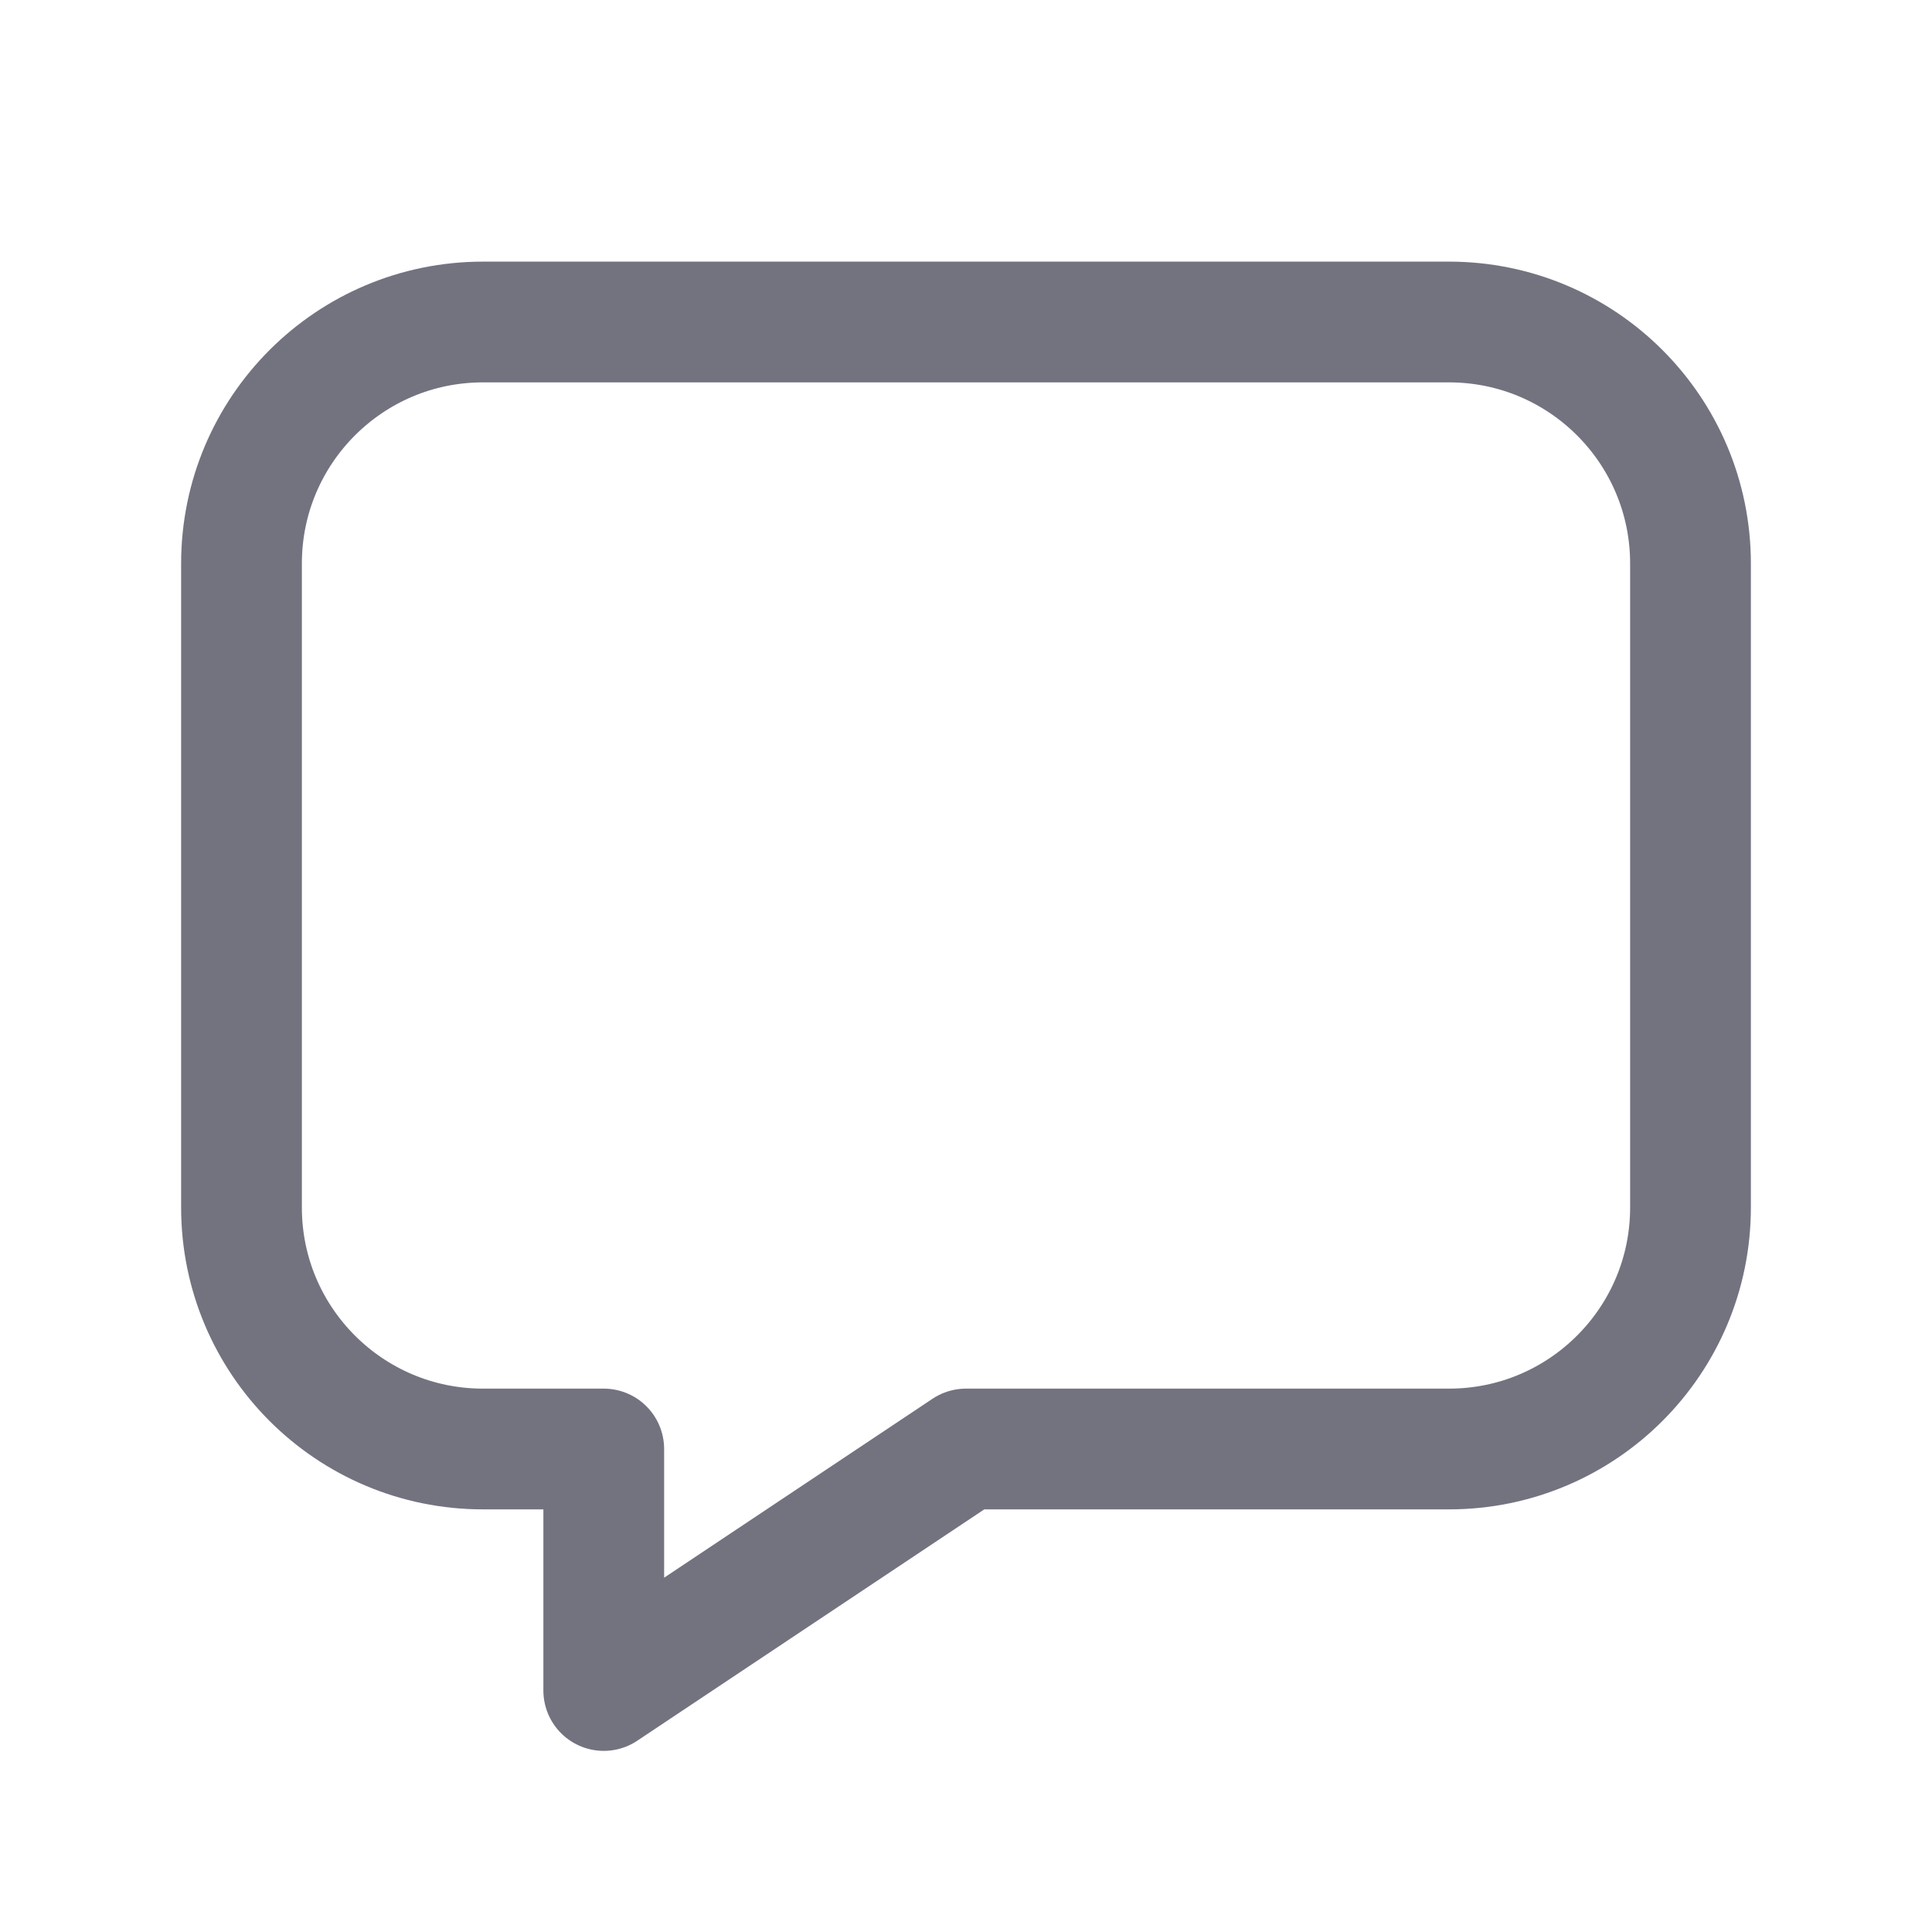
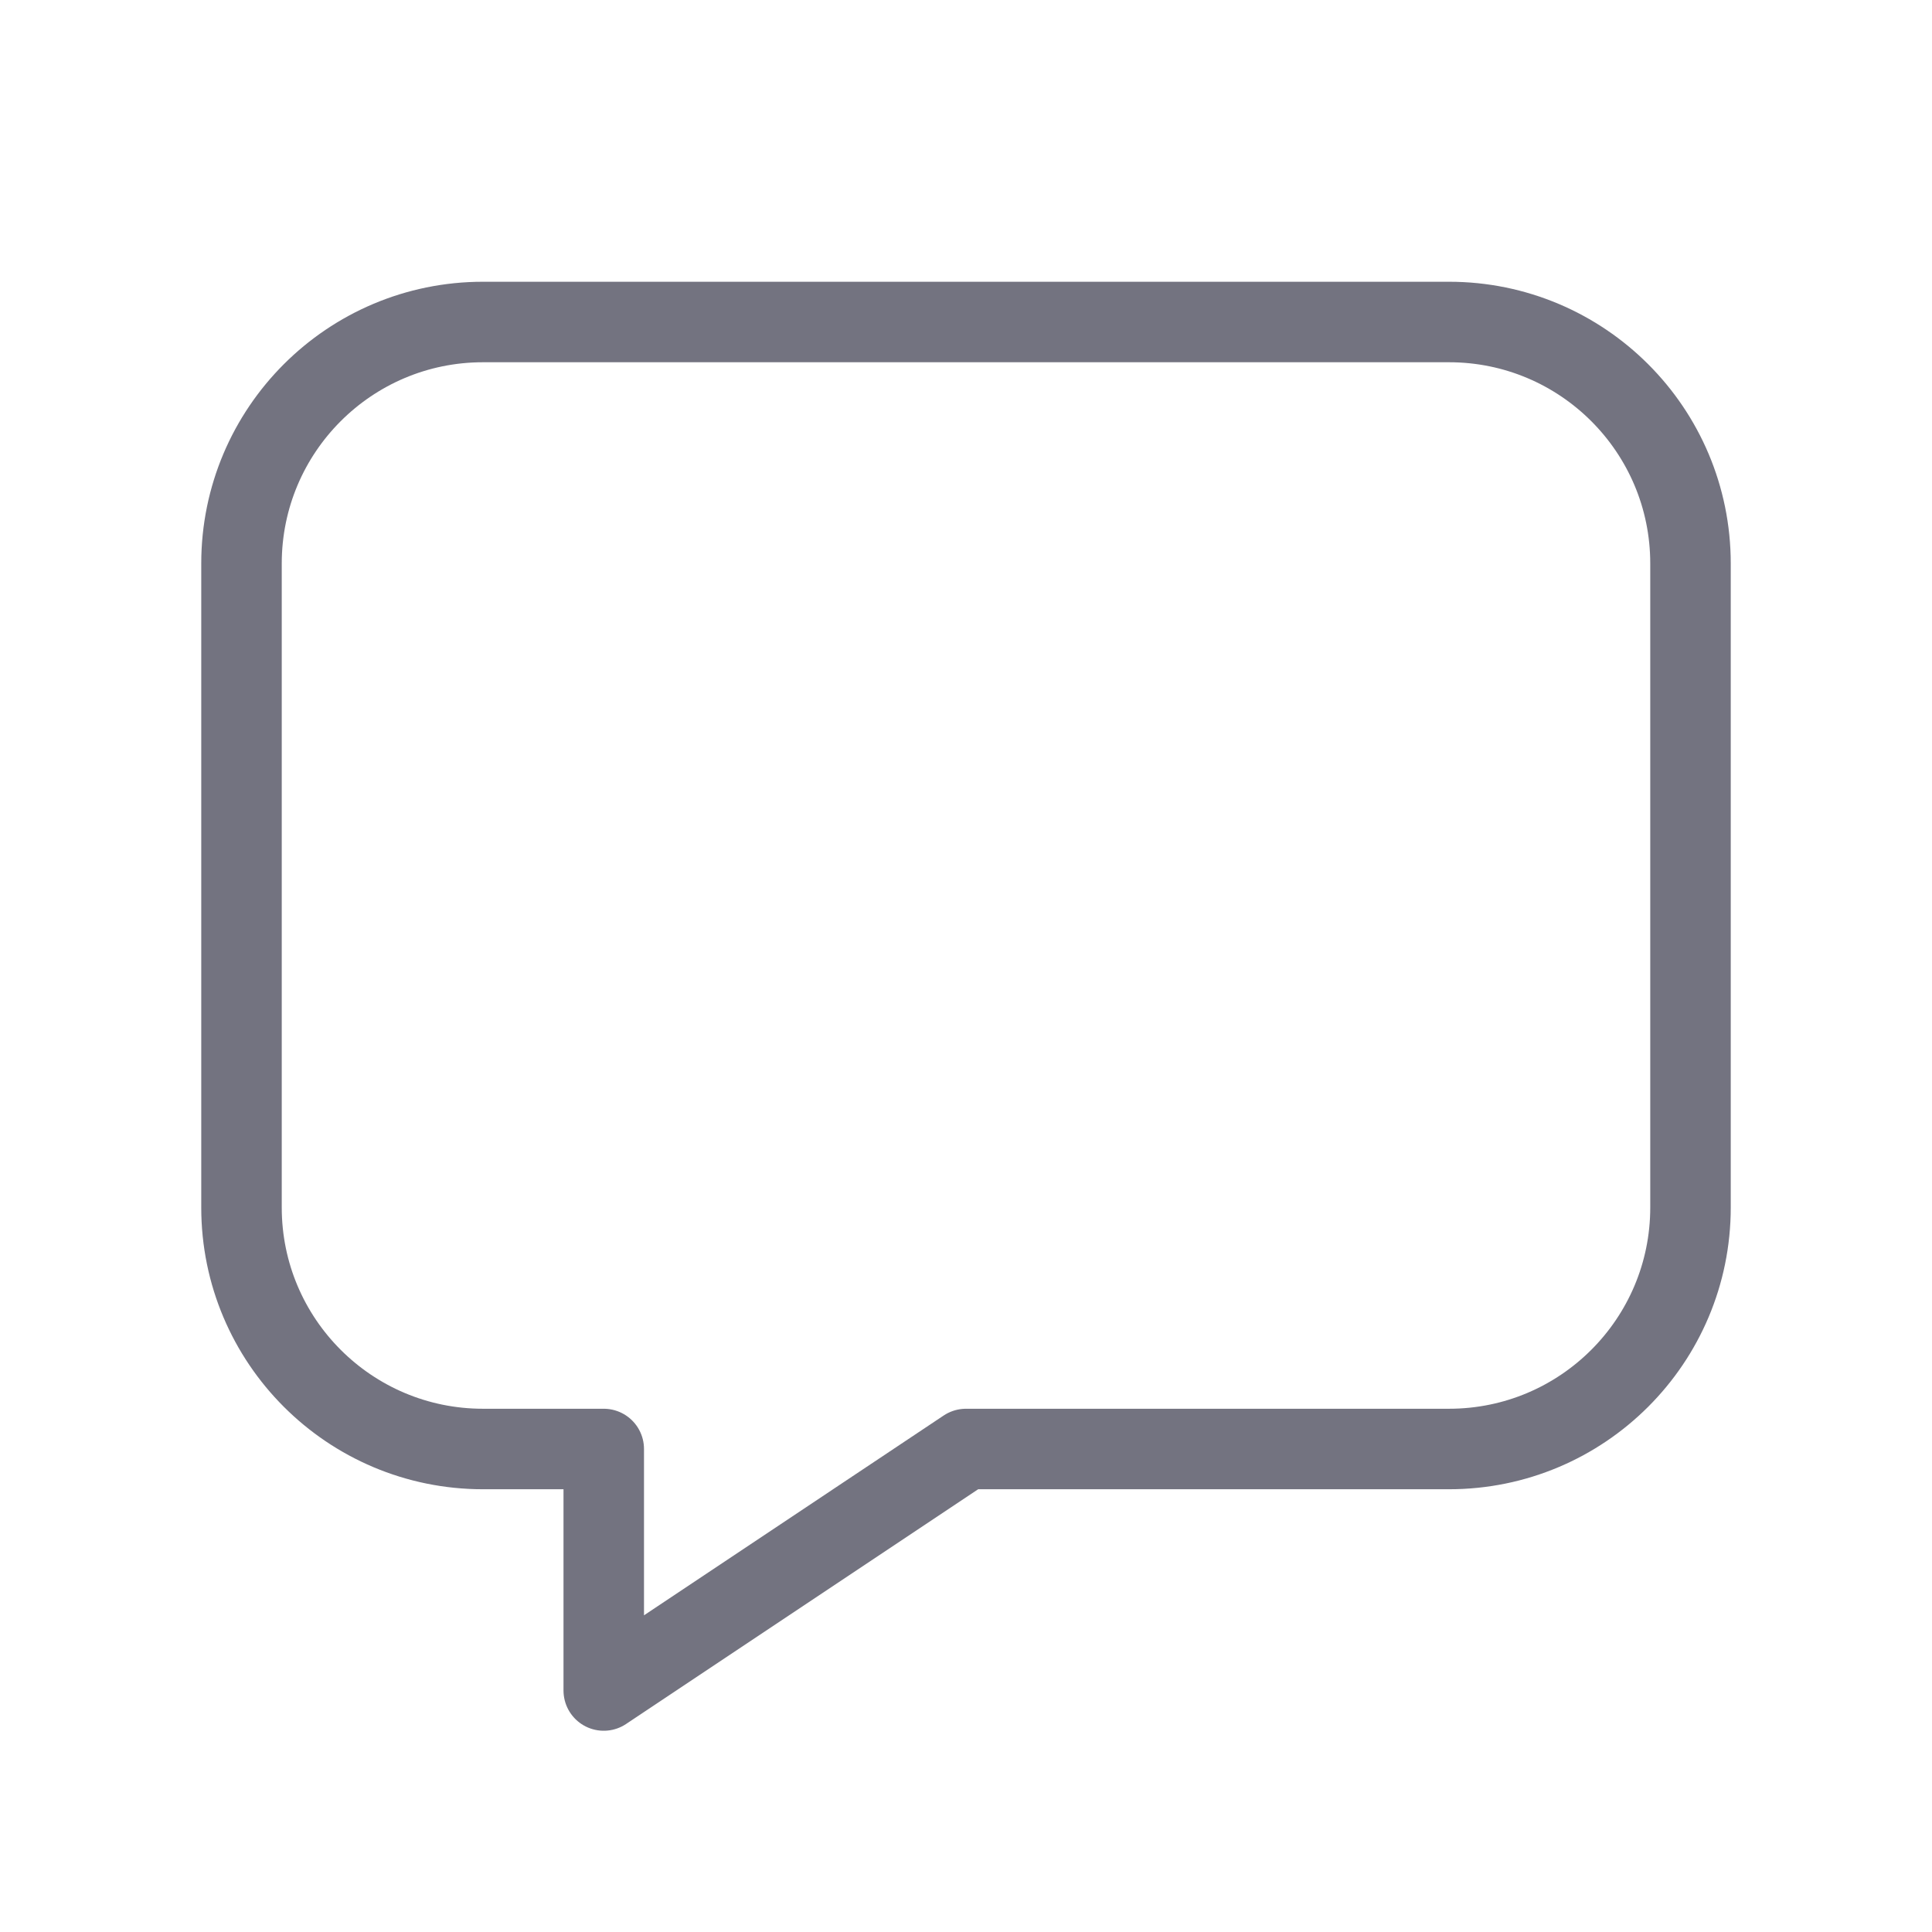
<svg xmlns="http://www.w3.org/2000/svg" width="24" height="24" viewBox="0 0 24 24" fill="none">
-   <path fill-rule="evenodd" clip-rule="evenodd" d="M12 18H18C19.657 18 21 16.657 21 15V7C21 5.343 19.657 4 18 4H6C4.343 4 3 5.343 3 7V15C3 16.657 4.343 18 6 18H7.5V21L12 18Z" stroke="#737380" stroke-width="1.5" stroke-linecap="round" stroke-linejoin="round" />
+   <path fill-rule="evenodd" clip-rule="evenodd" d="M12 18H18C19.657 18 21 16.657 21 15V7C21 5.343 19.657 4 18 4H6C4.343 4 3 5.343 3 7V15C3 16.657 4.343 18 6 18H7.5V21L12 18Z" stroke="#737380" strokeWidth="1.5" stroke-linecap="round" stroke-linejoin="round" />
</svg>
